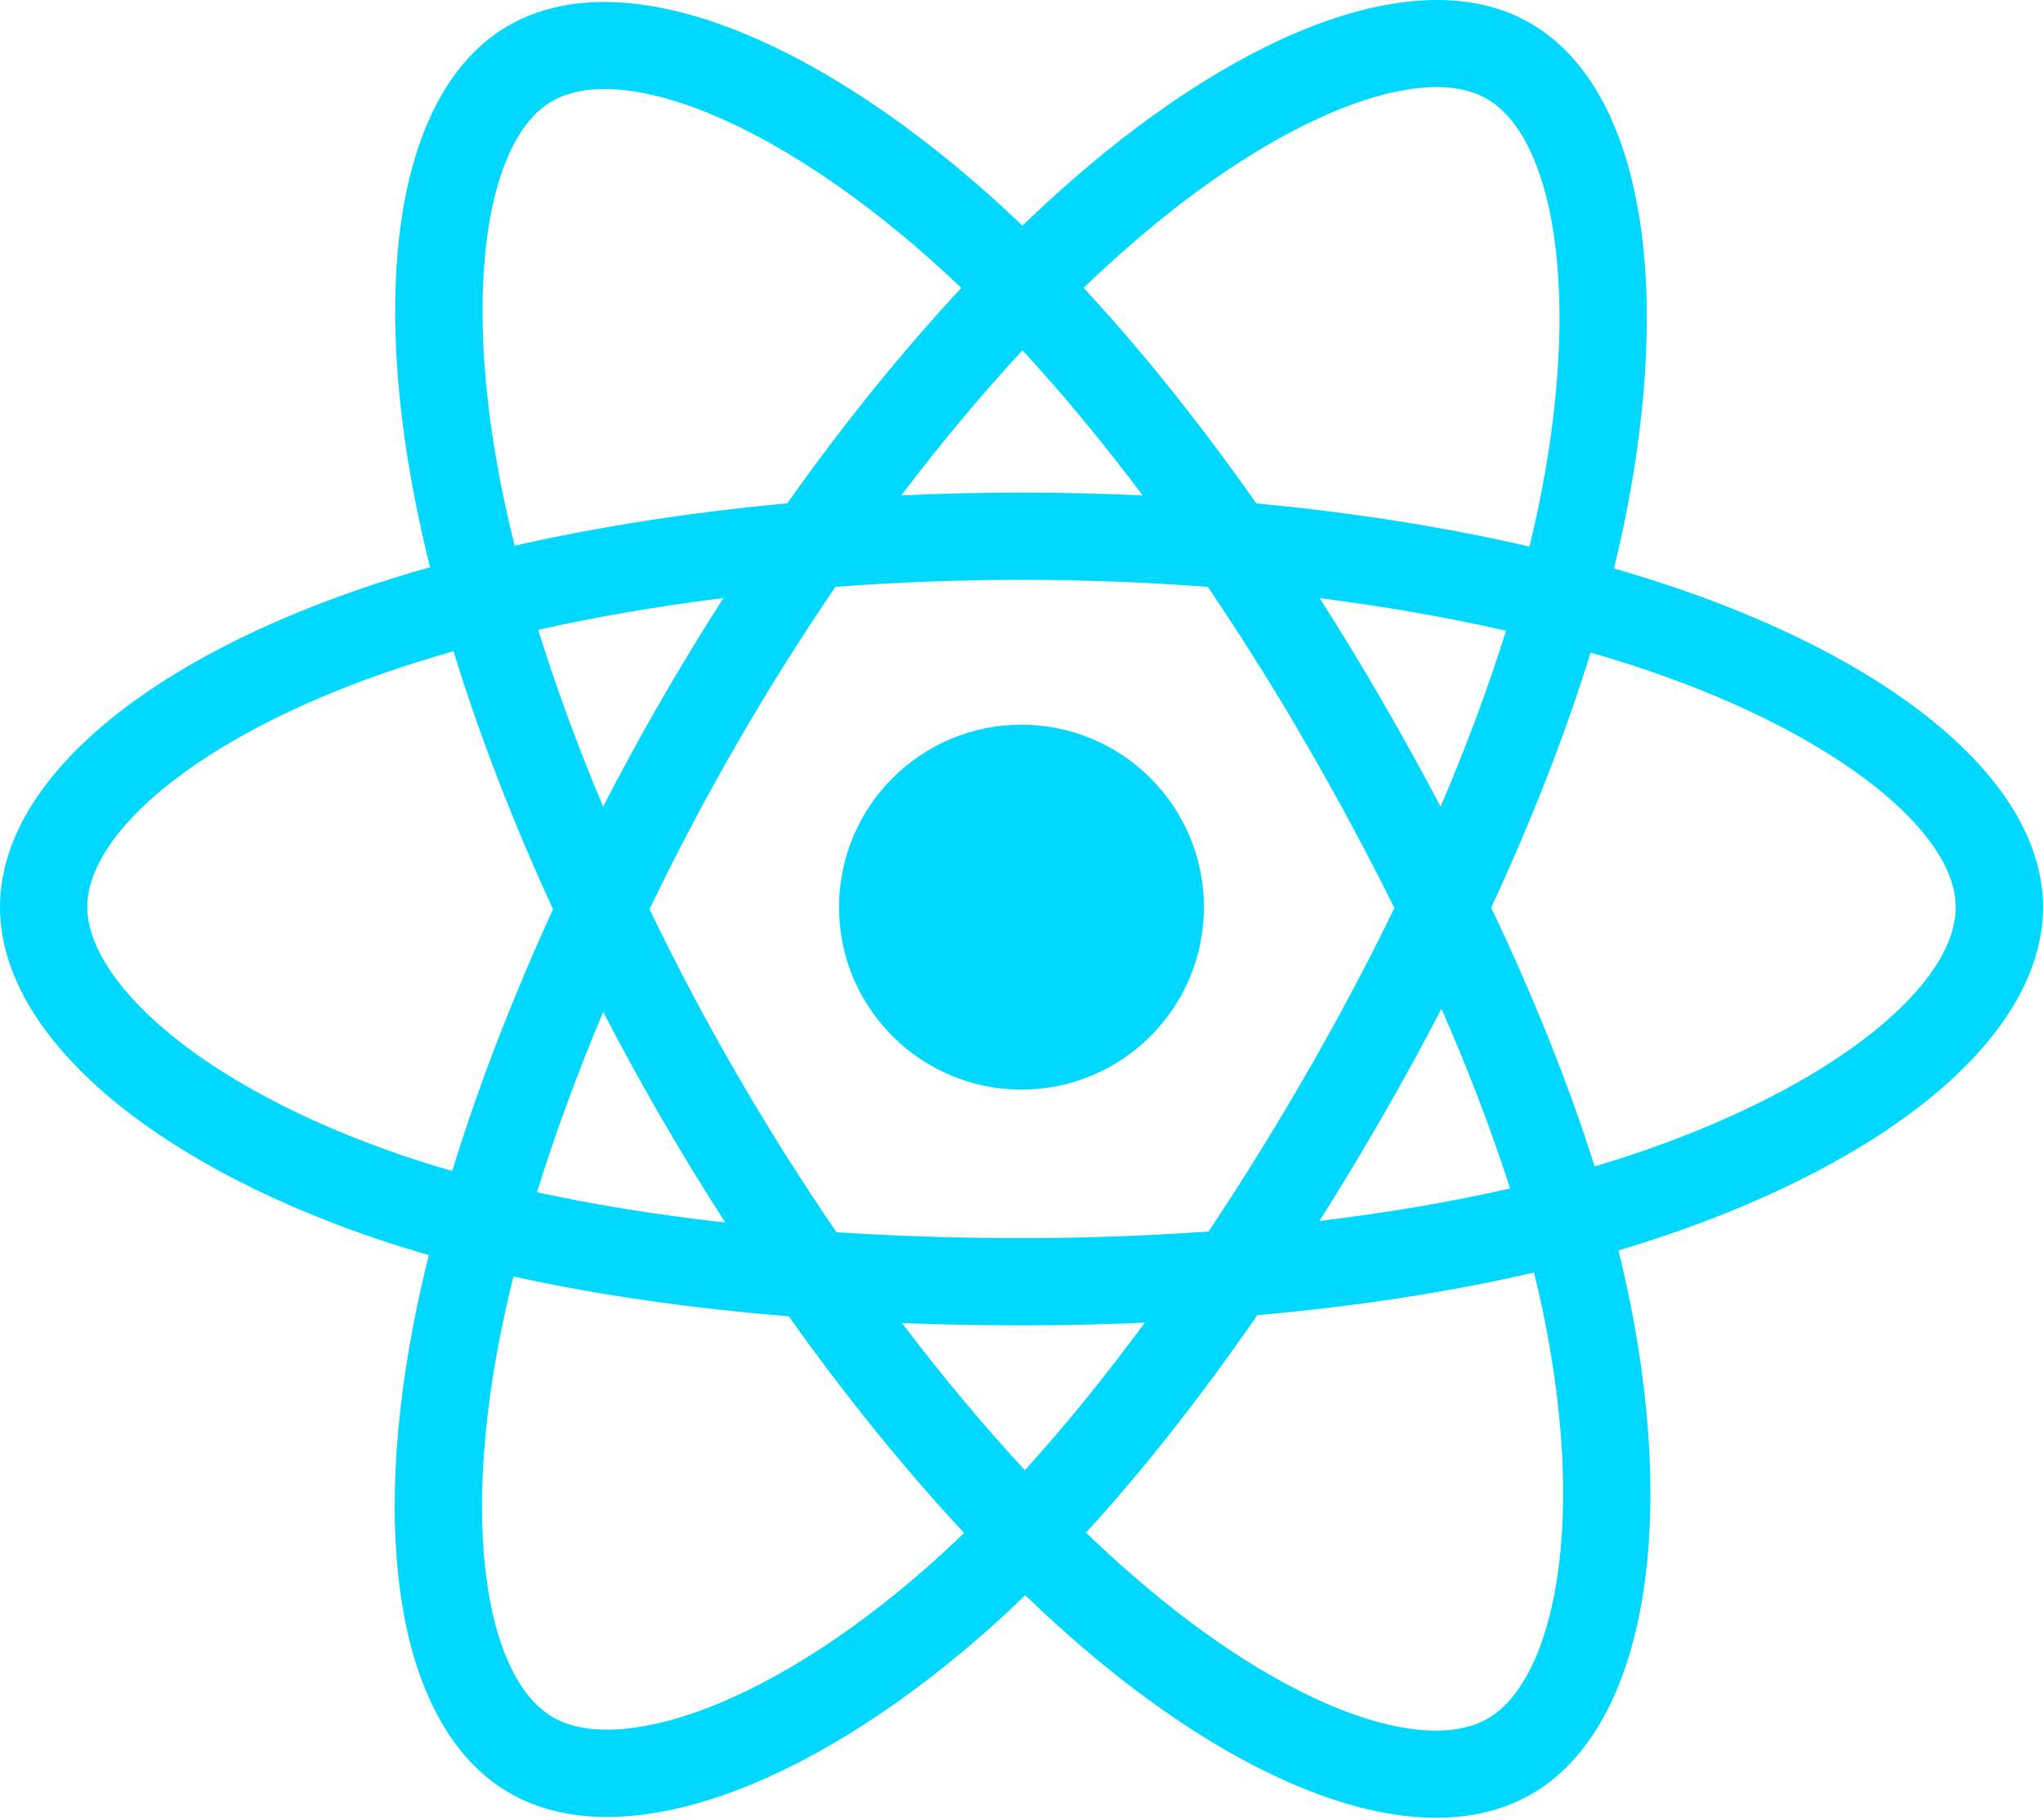
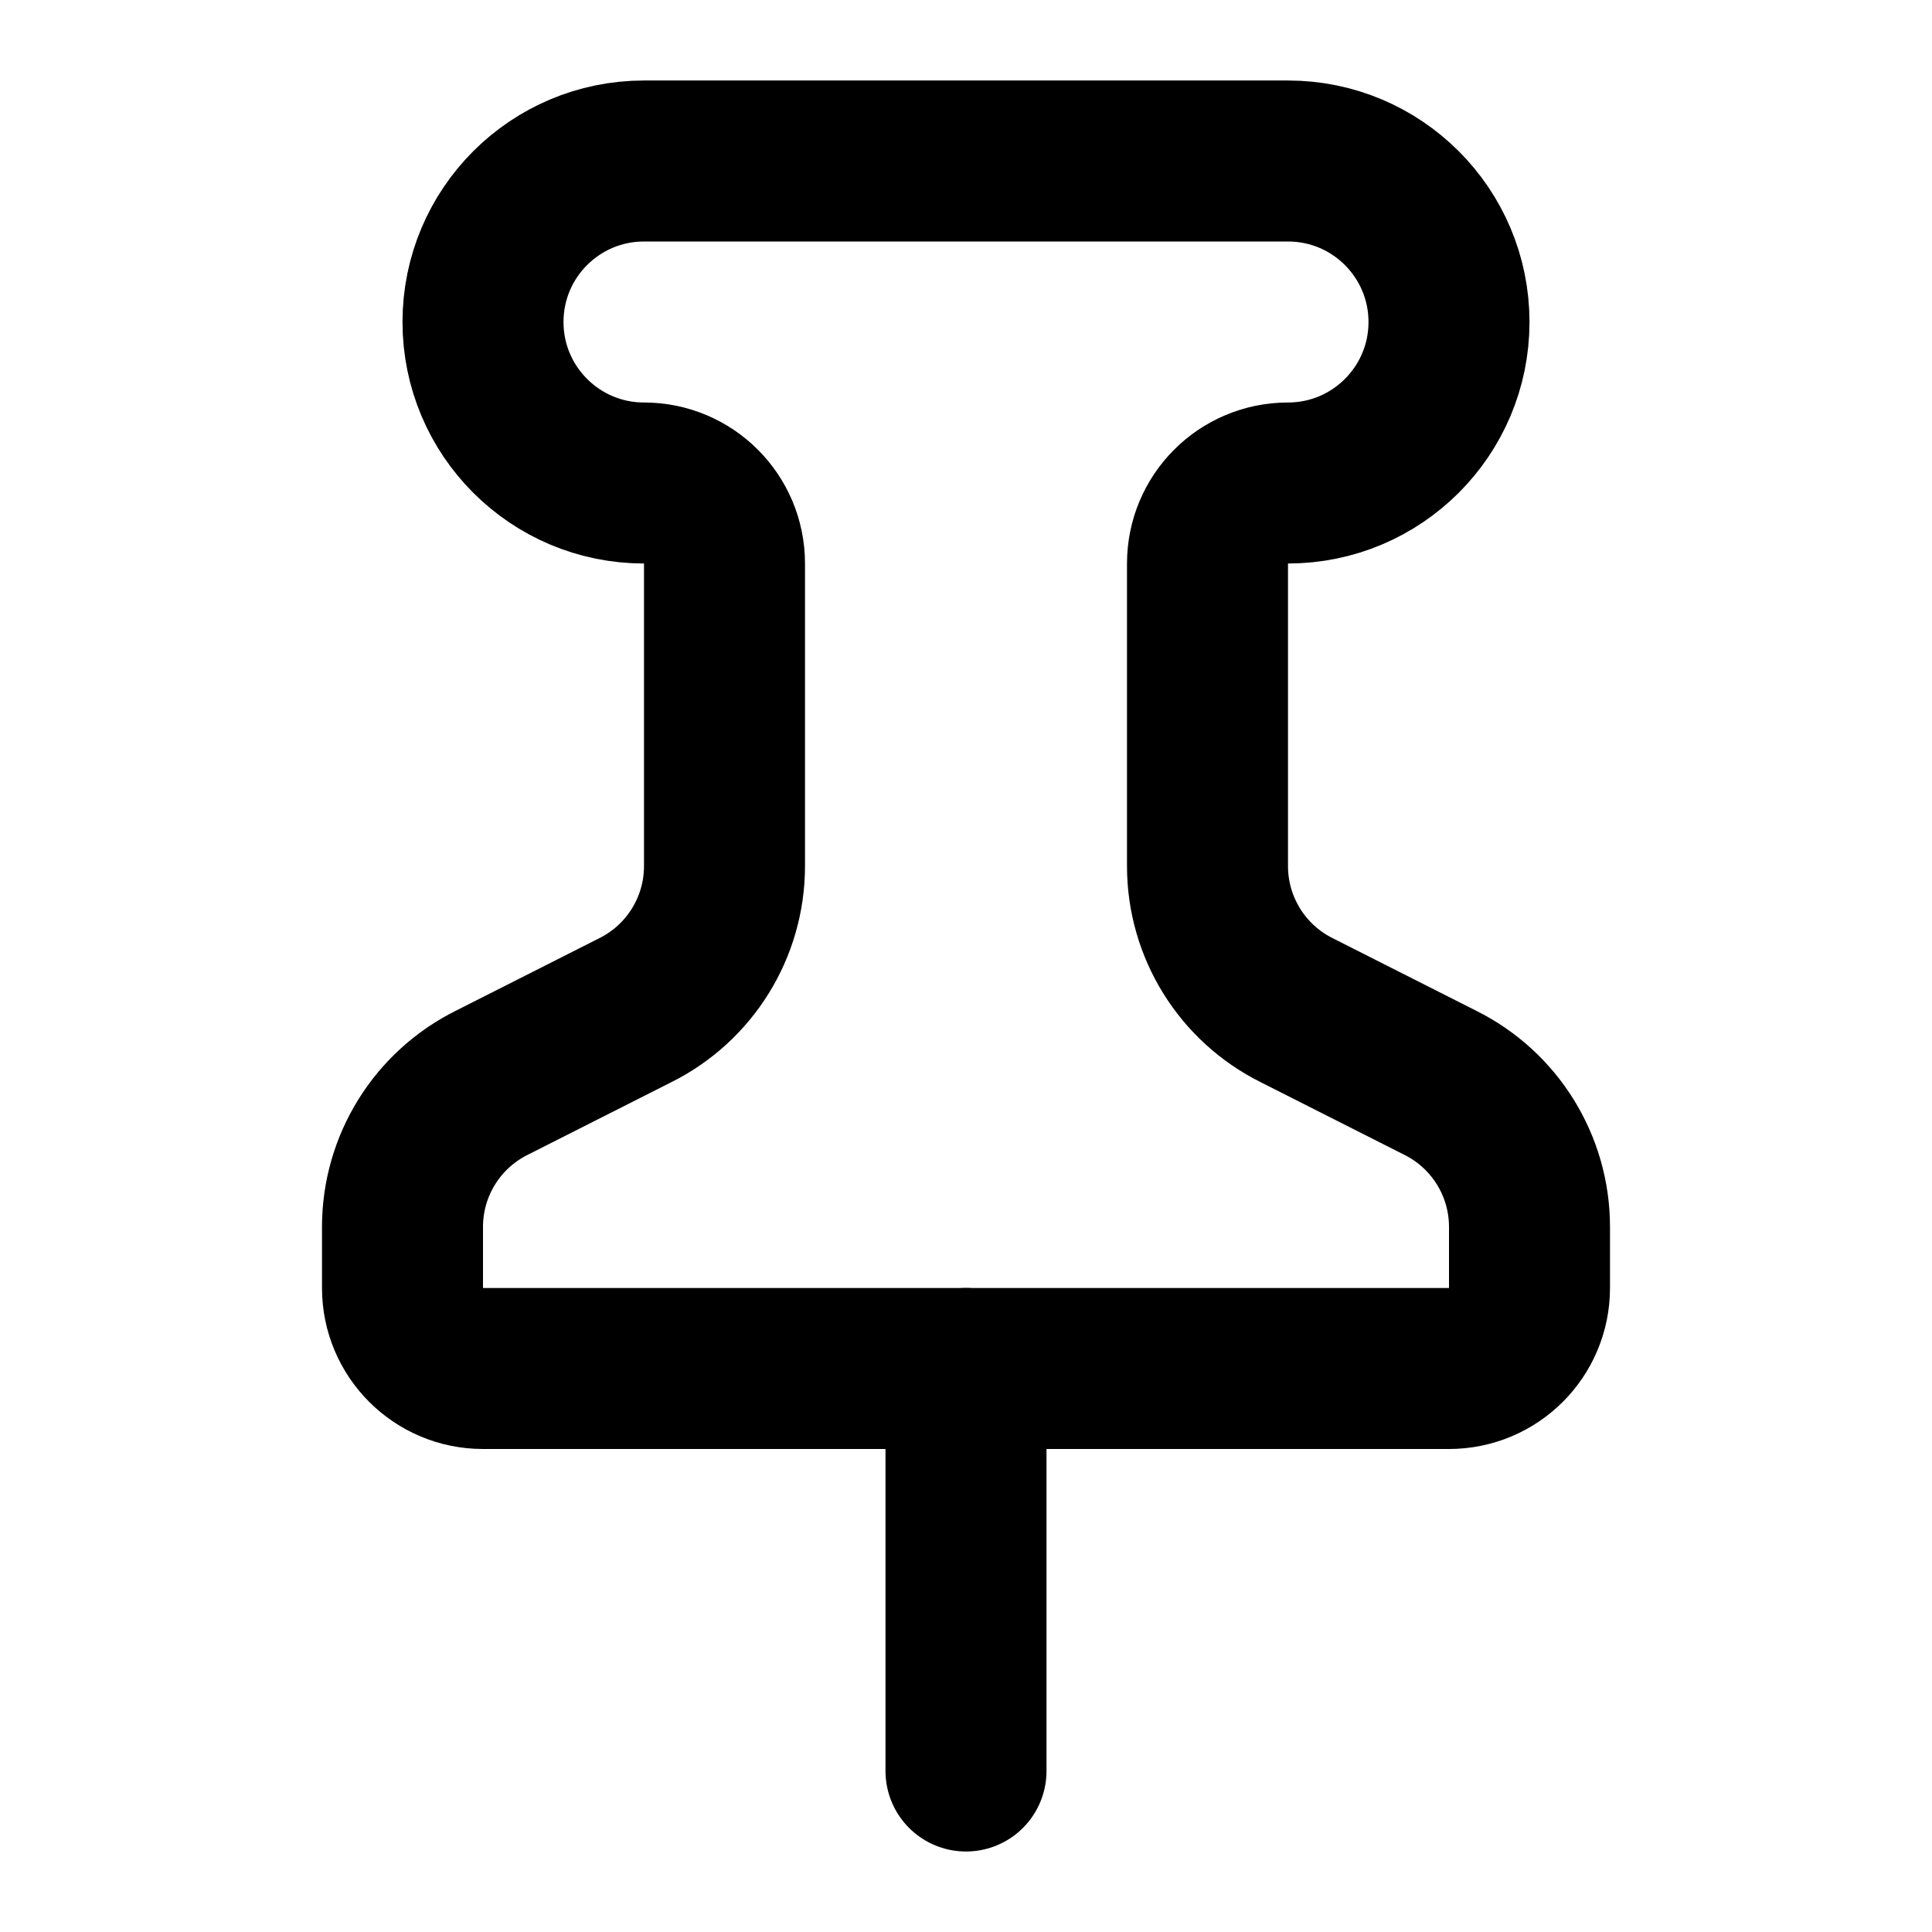
- <svg xmlns="http://www.w3.org/2000/svg" aria-hidden="true" role="img" class="iconify iconify--logos" width="35.93" height="32" preserveAspectRatio="xMidYMid meet" viewBox="0 0 256 228">
-   <path fill="#00D8FF" d="M210.483 73.824a171.49 171.49 0 0 0-8.24-2.597c.465-1.9.893-3.777 1.273-5.621c6.238-30.281 2.16-54.676-11.769-62.708c-13.355-7.7-35.196.329-57.254 19.526a171.23 171.23 0 0 0-6.375 5.848a155.866 155.866 0 0 0-4.241-3.917C100.759 3.829 77.587-4.822 63.673 3.233C50.33 10.957 46.379 33.89 51.995 62.588a170.974 170.974 0 0 0 1.892 8.48c-3.28.932-6.445 1.924-9.474 2.98C17.309 83.498 0 98.307 0 113.668c0 15.865 18.582 31.778 46.812 41.427a145.52 145.52 0 0 0 6.921 2.165a167.467 167.467 0 0 0-2.01 9.138c-5.354 28.2-1.173 50.591 12.134 58.266c13.744 7.926 36.812-.22 59.273-19.855a145.567 145.567 0 0 0 5.342-4.923a168.064 168.064 0 0 0 6.92 6.314c21.758 18.722 43.246 26.282 56.54 18.586c13.731-7.949 18.194-32.003 12.4-61.268a145.016 145.016 0 0 0-1.535-6.842c1.62-.48 3.21-.974 4.76-1.488c29.348-9.723 48.443-25.443 48.443-41.52c0-15.417-17.868-30.326-45.517-39.844Zm-6.365 70.984c-1.4.463-2.836.91-4.3 1.345c-3.24-10.257-7.612-21.163-12.963-32.432c5.106-11 9.31-21.767 12.459-31.957c2.619.758 5.16 1.557 7.61 2.4c23.69 8.156 38.14 20.213 38.14 29.504c0 9.896-15.606 22.743-40.946 31.14Zm-10.514 20.834c2.562 12.94 2.927 24.64 1.23 33.787c-1.524 8.219-4.59 13.698-8.382 15.893c-8.067 4.67-25.32-1.4-43.927-17.412a156.726 156.726 0 0 1-6.437-5.87c7.214-7.889 14.423-17.06 21.459-27.246c12.376-1.098 24.068-2.894 34.671-5.345a134.17 134.17 0 0 1 1.386 6.193ZM87.276 214.515c-7.882 2.783-14.16 2.863-17.955.675c-8.075-4.657-11.432-22.636-6.853-46.752a156.923 156.923 0 0 1 1.869-8.499c10.486 2.32 22.093 3.988 34.498 4.994c7.084 9.967 14.501 19.128 21.976 27.15a134.668 134.668 0 0 1-4.877 4.492c-9.933 8.682-19.886 14.842-28.658 17.94ZM50.35 144.747c-12.483-4.267-22.792-9.812-29.858-15.863c-6.35-5.437-9.555-10.836-9.555-15.216c0-9.322 13.897-21.212 37.076-29.293c2.813-.98 5.757-1.905 8.812-2.773c3.204 10.42 7.406 21.315 12.477 32.332c-5.137 11.18-9.399 22.249-12.634 32.792a134.718 134.718 0 0 1-6.318-1.979Zm12.378-84.26c-4.811-24.587-1.616-43.134 6.425-47.789c8.564-4.958 27.502 2.111 47.463 19.835a144.318 144.318 0 0 1 3.841 3.545c-7.438 7.987-14.787 17.08-21.808 26.988c-12.04 1.116-23.565 2.908-34.161 5.309a160.342 160.342 0 0 1-1.76-7.887Zm110.427 27.268a347.8 347.8 0 0 0-7.785-12.803c8.168 1.033 15.994 2.404 23.343 4.08c-2.206 7.072-4.956 14.465-8.193 22.045a381.151 381.151 0 0 0-7.365-13.322Zm-45.032-43.861c5.044 5.465 10.096 11.566 15.065 18.186a322.04 322.04 0 0 0-30.257-.006c4.974-6.559 10.069-12.652 15.192-18.18ZM82.802 87.83a323.167 323.167 0 0 0-7.227 13.238c-3.184-7.553-5.909-14.98-8.134-22.152c7.304-1.634 15.093-2.97 23.209-3.984a321.524 321.524 0 0 0-7.848 12.897Zm8.081 65.352c-8.385-.936-16.291-2.203-23.593-3.793c2.26-7.3 5.045-14.885 8.298-22.6a321.187 321.187 0 0 0 7.257 13.246c2.594 4.48 5.28 8.868 8.038 13.147Zm37.542 31.03c-5.184-5.592-10.354-11.779-15.403-18.433c4.902.192 9.899.29 14.978.29c5.218 0 10.376-.117 15.453-.343c-4.985 6.774-10.018 12.97-15.028 18.486Zm52.198-57.817c3.422 7.8 6.306 15.345 8.596 22.52c-7.422 1.694-15.436 3.058-23.88 4.071a382.417 382.417 0 0 0 7.859-13.026a347.403 347.403 0 0 0 7.425-13.565Zm-16.898 8.101a358.557 358.557 0 0 1-12.281 19.815a329.4 329.4 0 0 1-23.444.823c-7.967 0-15.716-.248-23.178-.732a310.202 310.202 0 0 1-12.513-19.846h.001a307.41 307.41 0 0 1-10.923-20.627a310.278 310.278 0 0 1 10.89-20.637l-.001.001a307.318 307.318 0 0 1 12.413-19.761c7.613-.576 15.42-.876 23.31-.876H128c7.926 0 15.743.303 23.354.883a329.357 329.357 0 0 1 12.335 19.695a358.489 358.489 0 0 1 11.036 20.54a329.472 329.472 0 0 1-11 20.722Zm22.56-122.124c8.572 4.944 11.906 24.881 6.52 51.026c-.344 1.668-.73 3.367-1.15 5.09c-10.622-2.452-22.155-4.275-34.23-5.408c-7.034-10.017-14.323-19.124-21.64-27.008a160.789 160.789 0 0 1 5.888-5.4c18.9-16.447 36.564-22.941 44.612-18.3ZM128 90.808c12.625 0 22.86 10.235 22.86 22.86s-10.235 22.86-22.86 22.86s-22.86-10.235-22.86-22.86s10.235-22.86 22.86-22.86Z" />
+ <svg xmlns="http://www.w3.org/2000/svg" width="24" height="24" viewBox="0 0 24 24" fill="none" stroke="currentColor" stroke-width="2" stroke-linecap="round" stroke-linejoin="round" class="lucide lucide-pin">
+   <path d="M12 17v5" />
+   <path d="M9 10.76a2 2 0 0 1-1.11 1.79l-1.78.9A2 2 0 0 0 5 15.24V16a1 1 0 0 0 1 1h12a1 1 0 0 0 1-1v-.76a2 2 0 0 0-1.11-1.79l-1.78-.9A2 2 0 0 1 15 10.76V7a1 1 0 0 1 1-1 2 2 0 0 0 0-4H8a2 2 0 0 0 0 4 1 1 0 0 1 1 1z" />
</svg>
